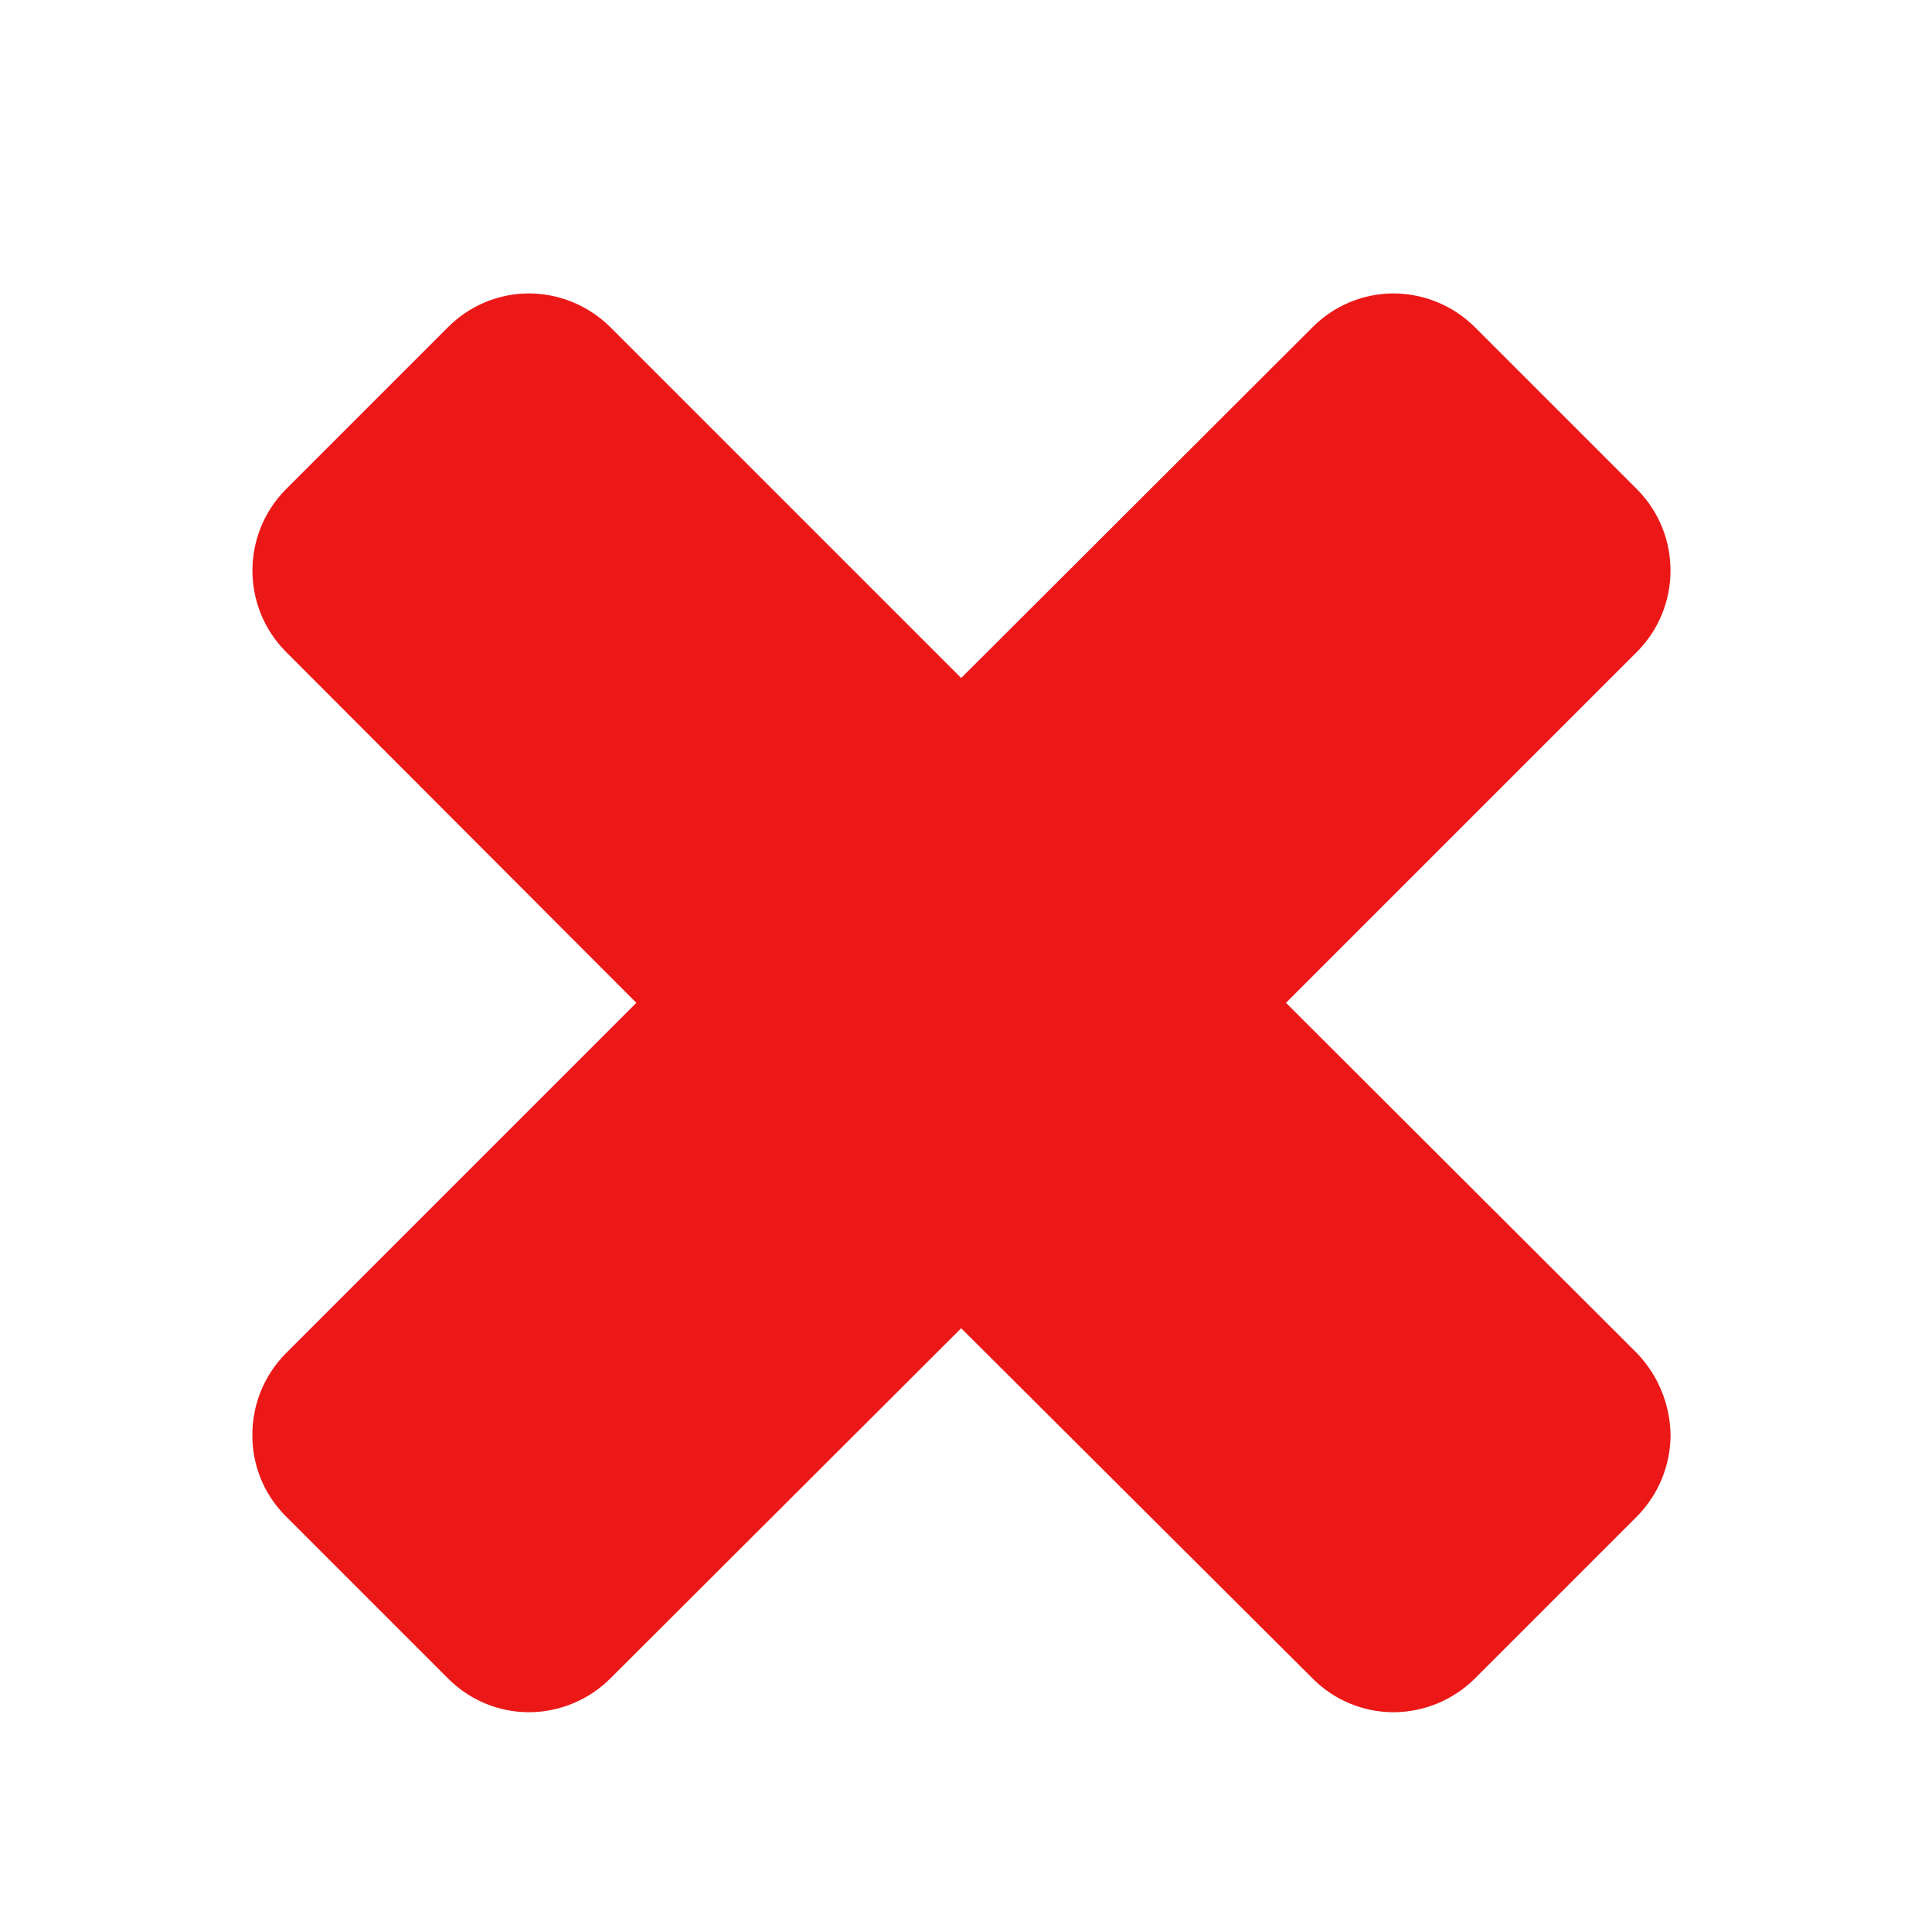
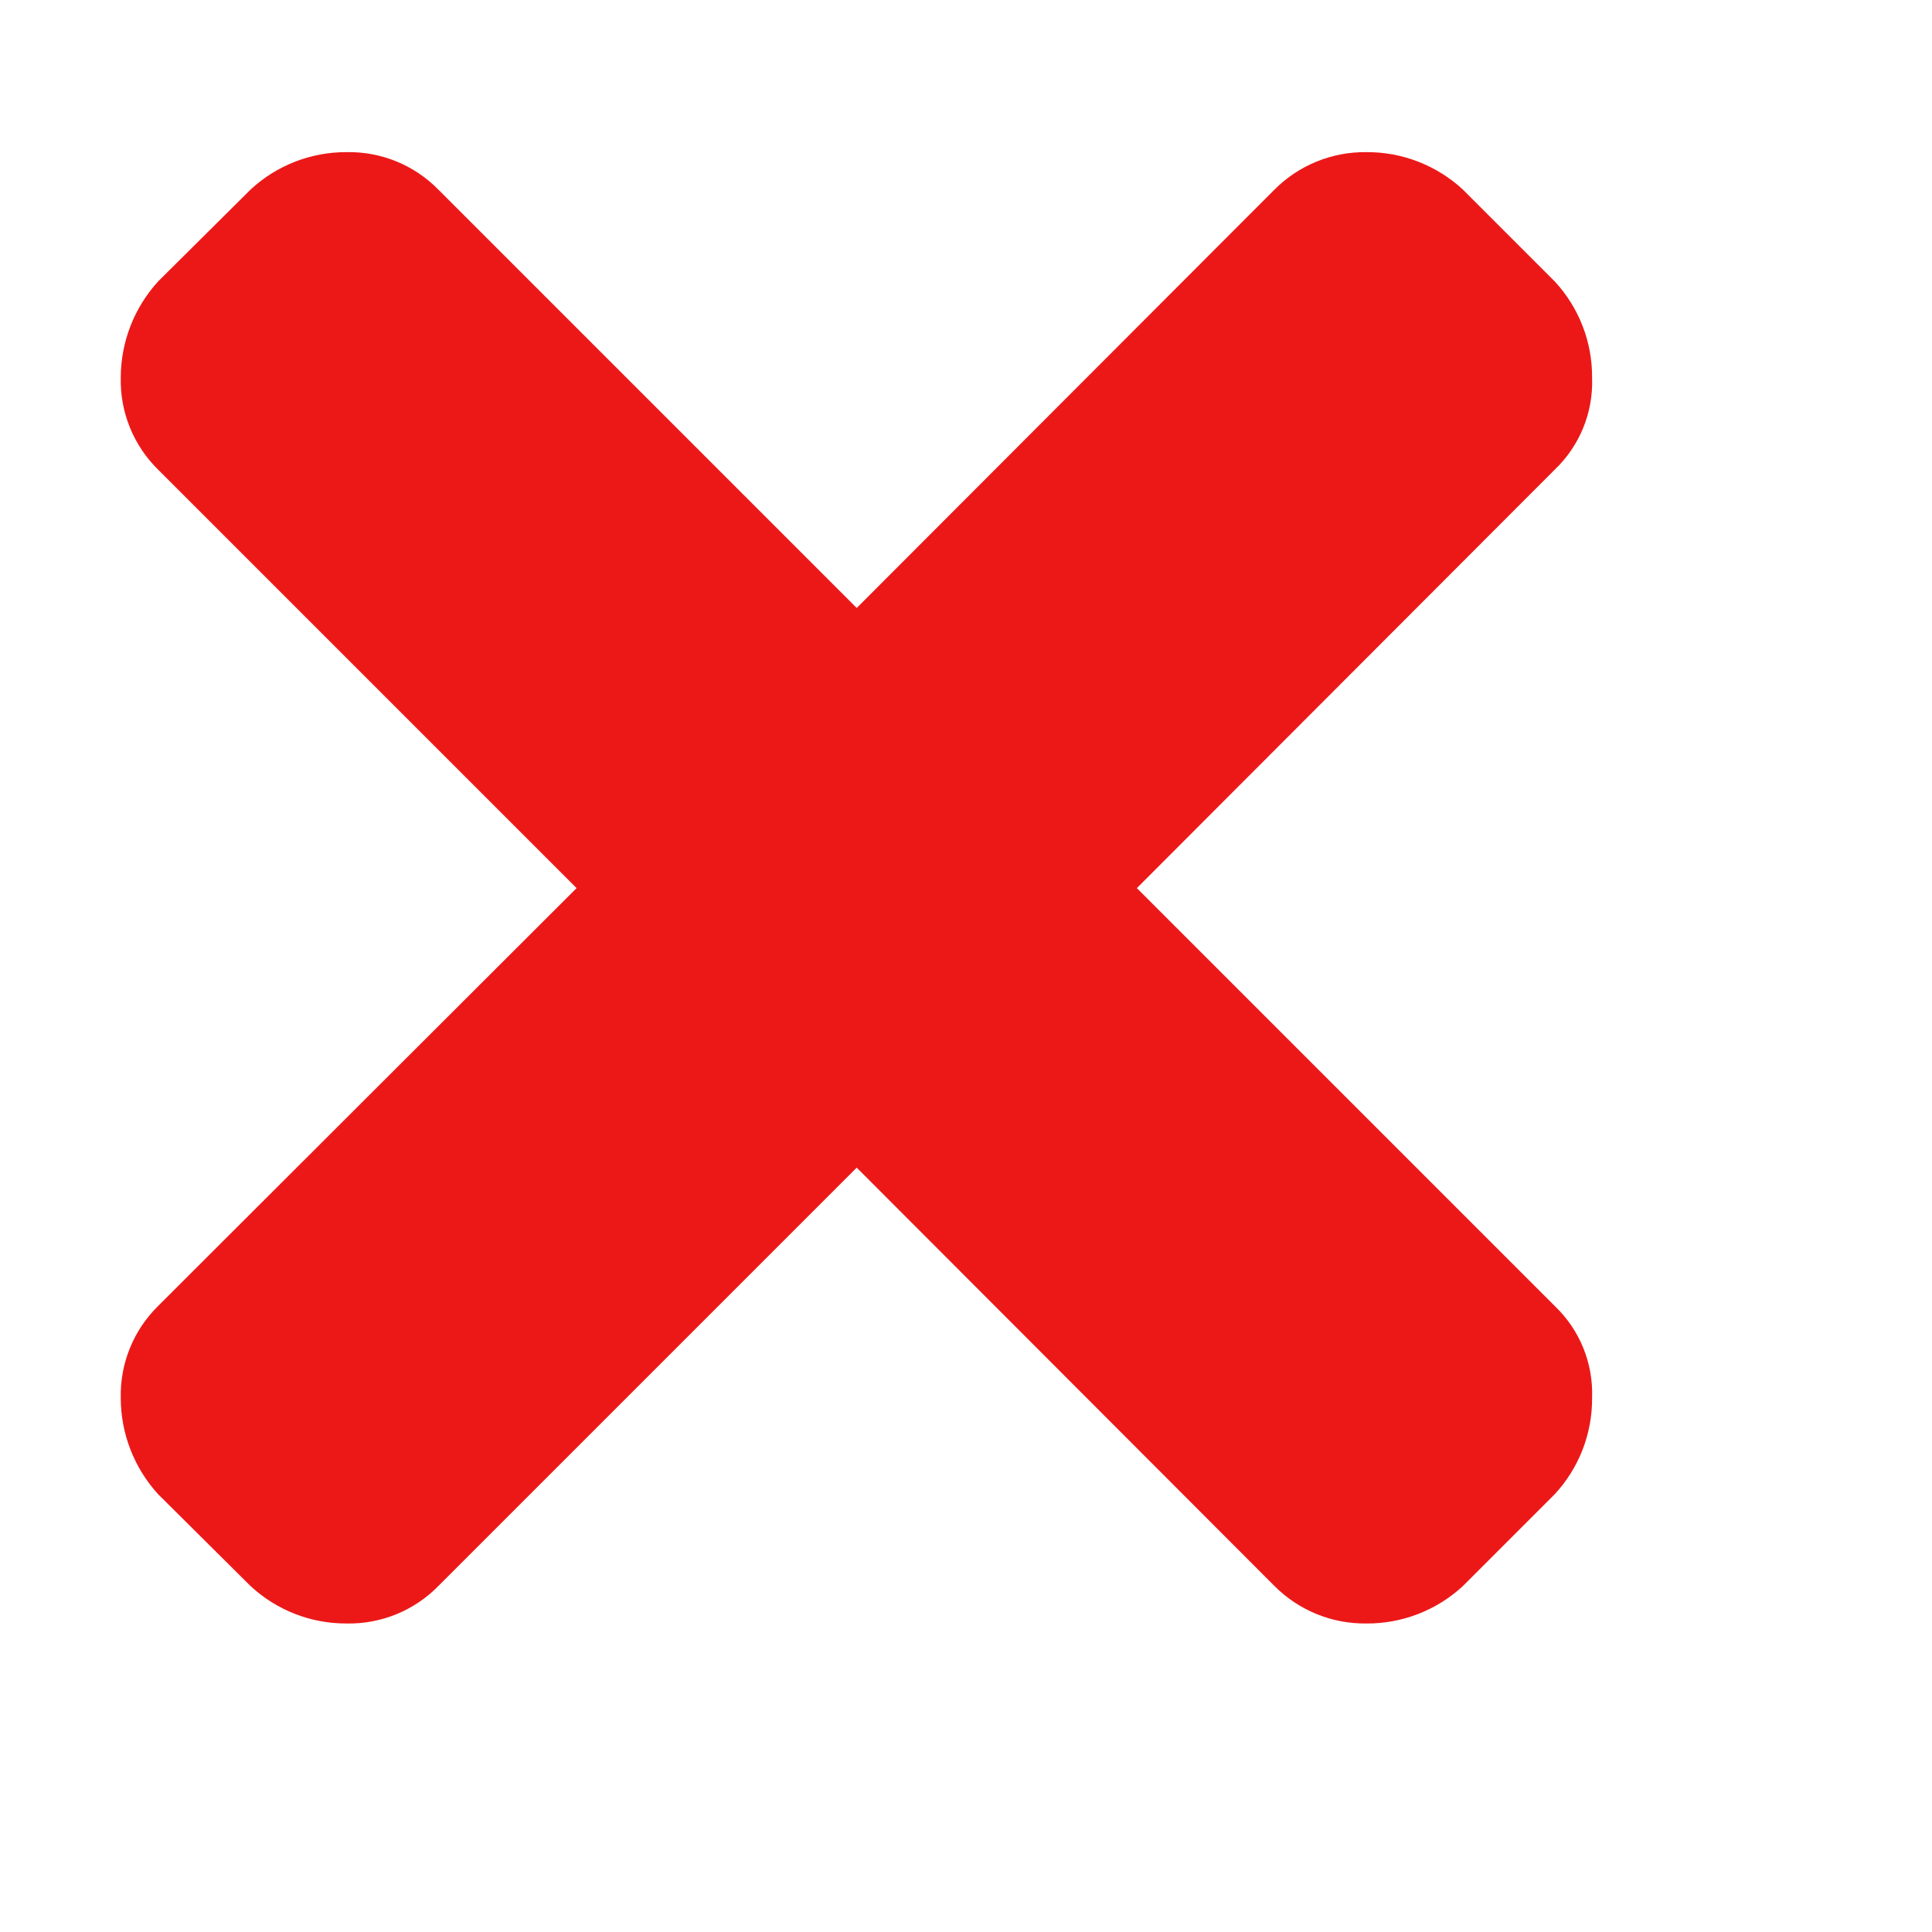
<svg xmlns="http://www.w3.org/2000/svg" id="Calque_1" data-name="Calque 1" viewBox="0 0 32 32">
-   <path d="M27.12,25.11,24.43,27.8a1.92,1.92,0,0,1-1.35.56,1.89,1.89,0,0,1-1.34-.56L15.92,22,10.11,27.8a1.92,1.92,0,0,1-1.35.56,1.89,1.89,0,0,1-1.34-.56L4.73,25.11a1.88,1.88,0,0,1-.55-1.34,1.91,1.91,0,0,1,.55-1.35l5.81-5.81L4.73,10.79a1.91,1.91,0,0,1,0-2.68L7.42,5.42a1.89,1.89,0,0,1,1.34-.56,1.92,1.92,0,0,1,1.35.56l5.81,5.81,5.82-5.81a1.89,1.89,0,0,1,1.34-.56,1.92,1.92,0,0,1,1.35.56l2.69,2.69a1.91,1.91,0,0,1,0,2.68L21.3,16.61l5.82,5.81a2,2,0,0,1,.55,1.35A1.93,1.93,0,0,1,27.12,25.11Z" style="fill:#ec1818" />
+   <defs>
+     <style>.cls-1{fill:#ec1818;}</style>
+   </defs>
+   <path class="cls-1" d="M18.83,14.71l6.92,6.92a2,2,0,0,1,.62,1.52,2.32,2.32,0,0,1-.62,1.6l-1.52,1.52a2.33,2.33,0,0,1-1.6.62,2.11,2.11,0,0,1-1.52-.62l-6.92-6.93L7.26,26.27a2.07,2.07,0,0,1-1.52.62,2.32,2.32,0,0,1-1.59-.62L2.62,24.75A2.37,2.37,0,0,1,2,23.15a2.07,2.07,0,0,1,.62-1.52l6.93-6.92L2.62,7.78A2.07,2.07,0,0,1,2,6.26a2.37,2.37,0,0,1,.62-1.6L4.15,3.14a2.32,2.32,0,0,1,1.59-.62,2.07,2.07,0,0,1,1.52.62l6.93,6.93,6.92-6.93a2.11,2.11,0,0,1,1.52-.62,2.33,2.33,0,0,1,1.6.62l1.52,1.52a2.32,2.32,0,0,1,.62,1.6,2,2,0,0,1-.62,1.52Z" />
</svg>
